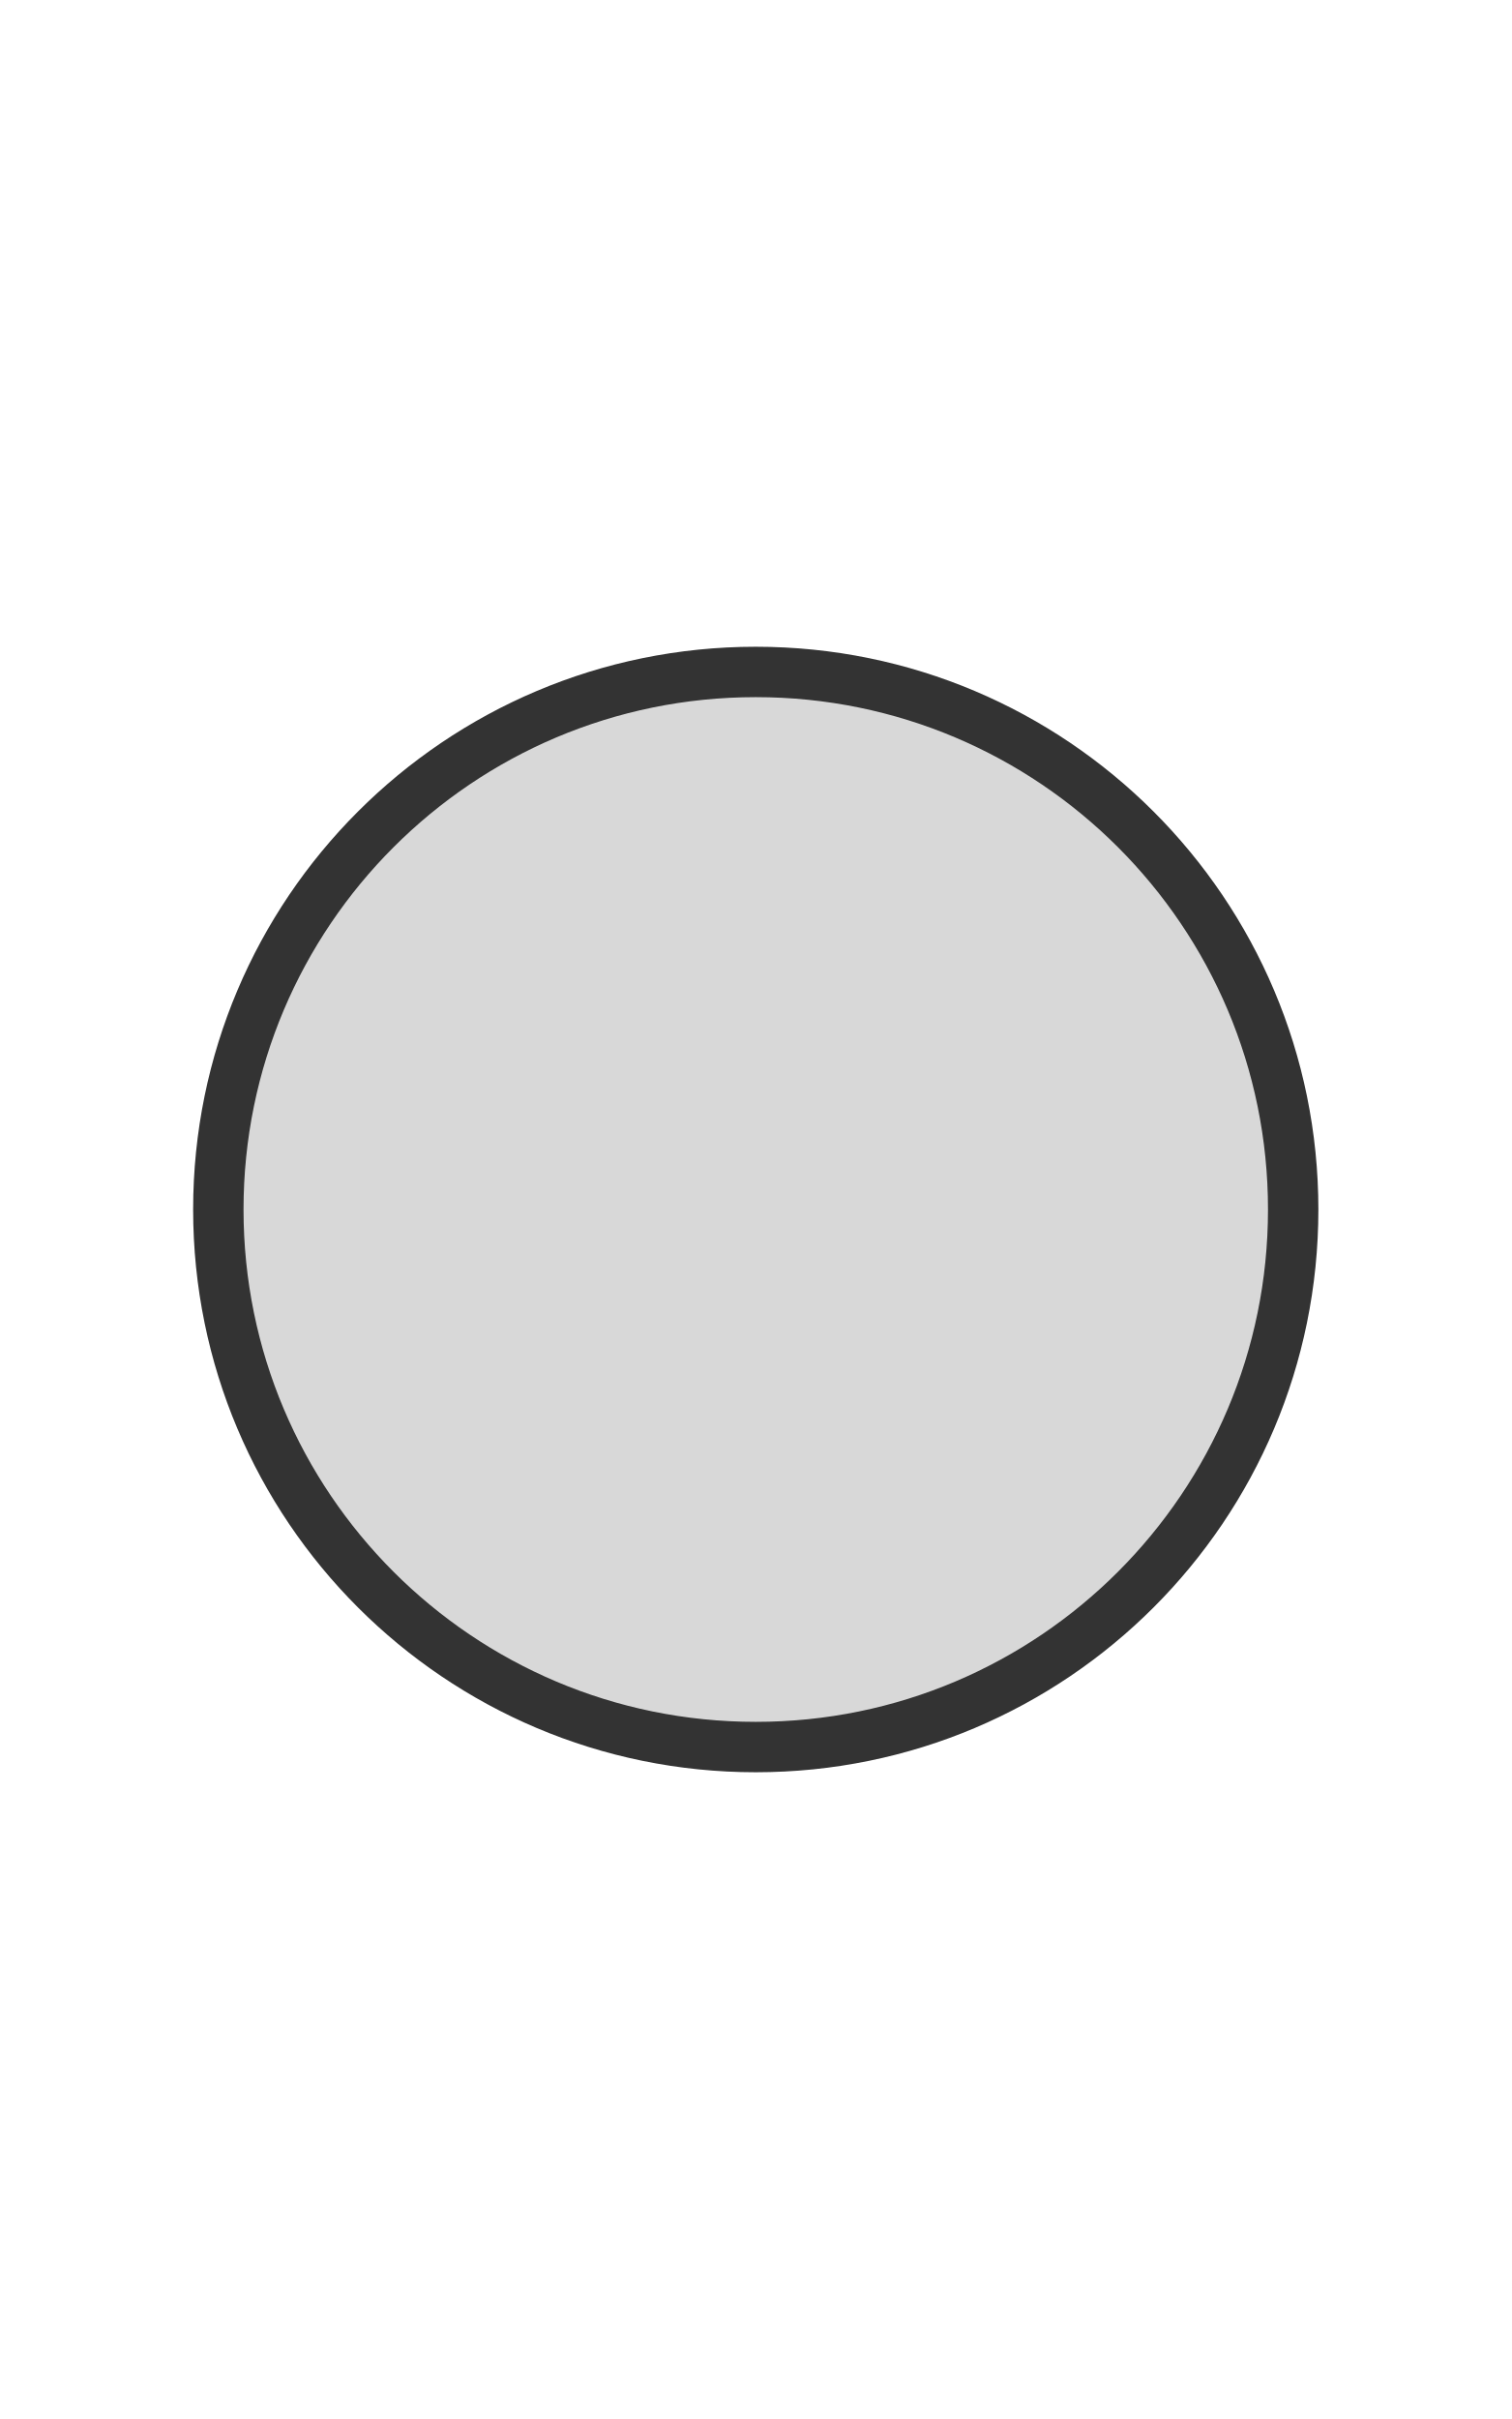
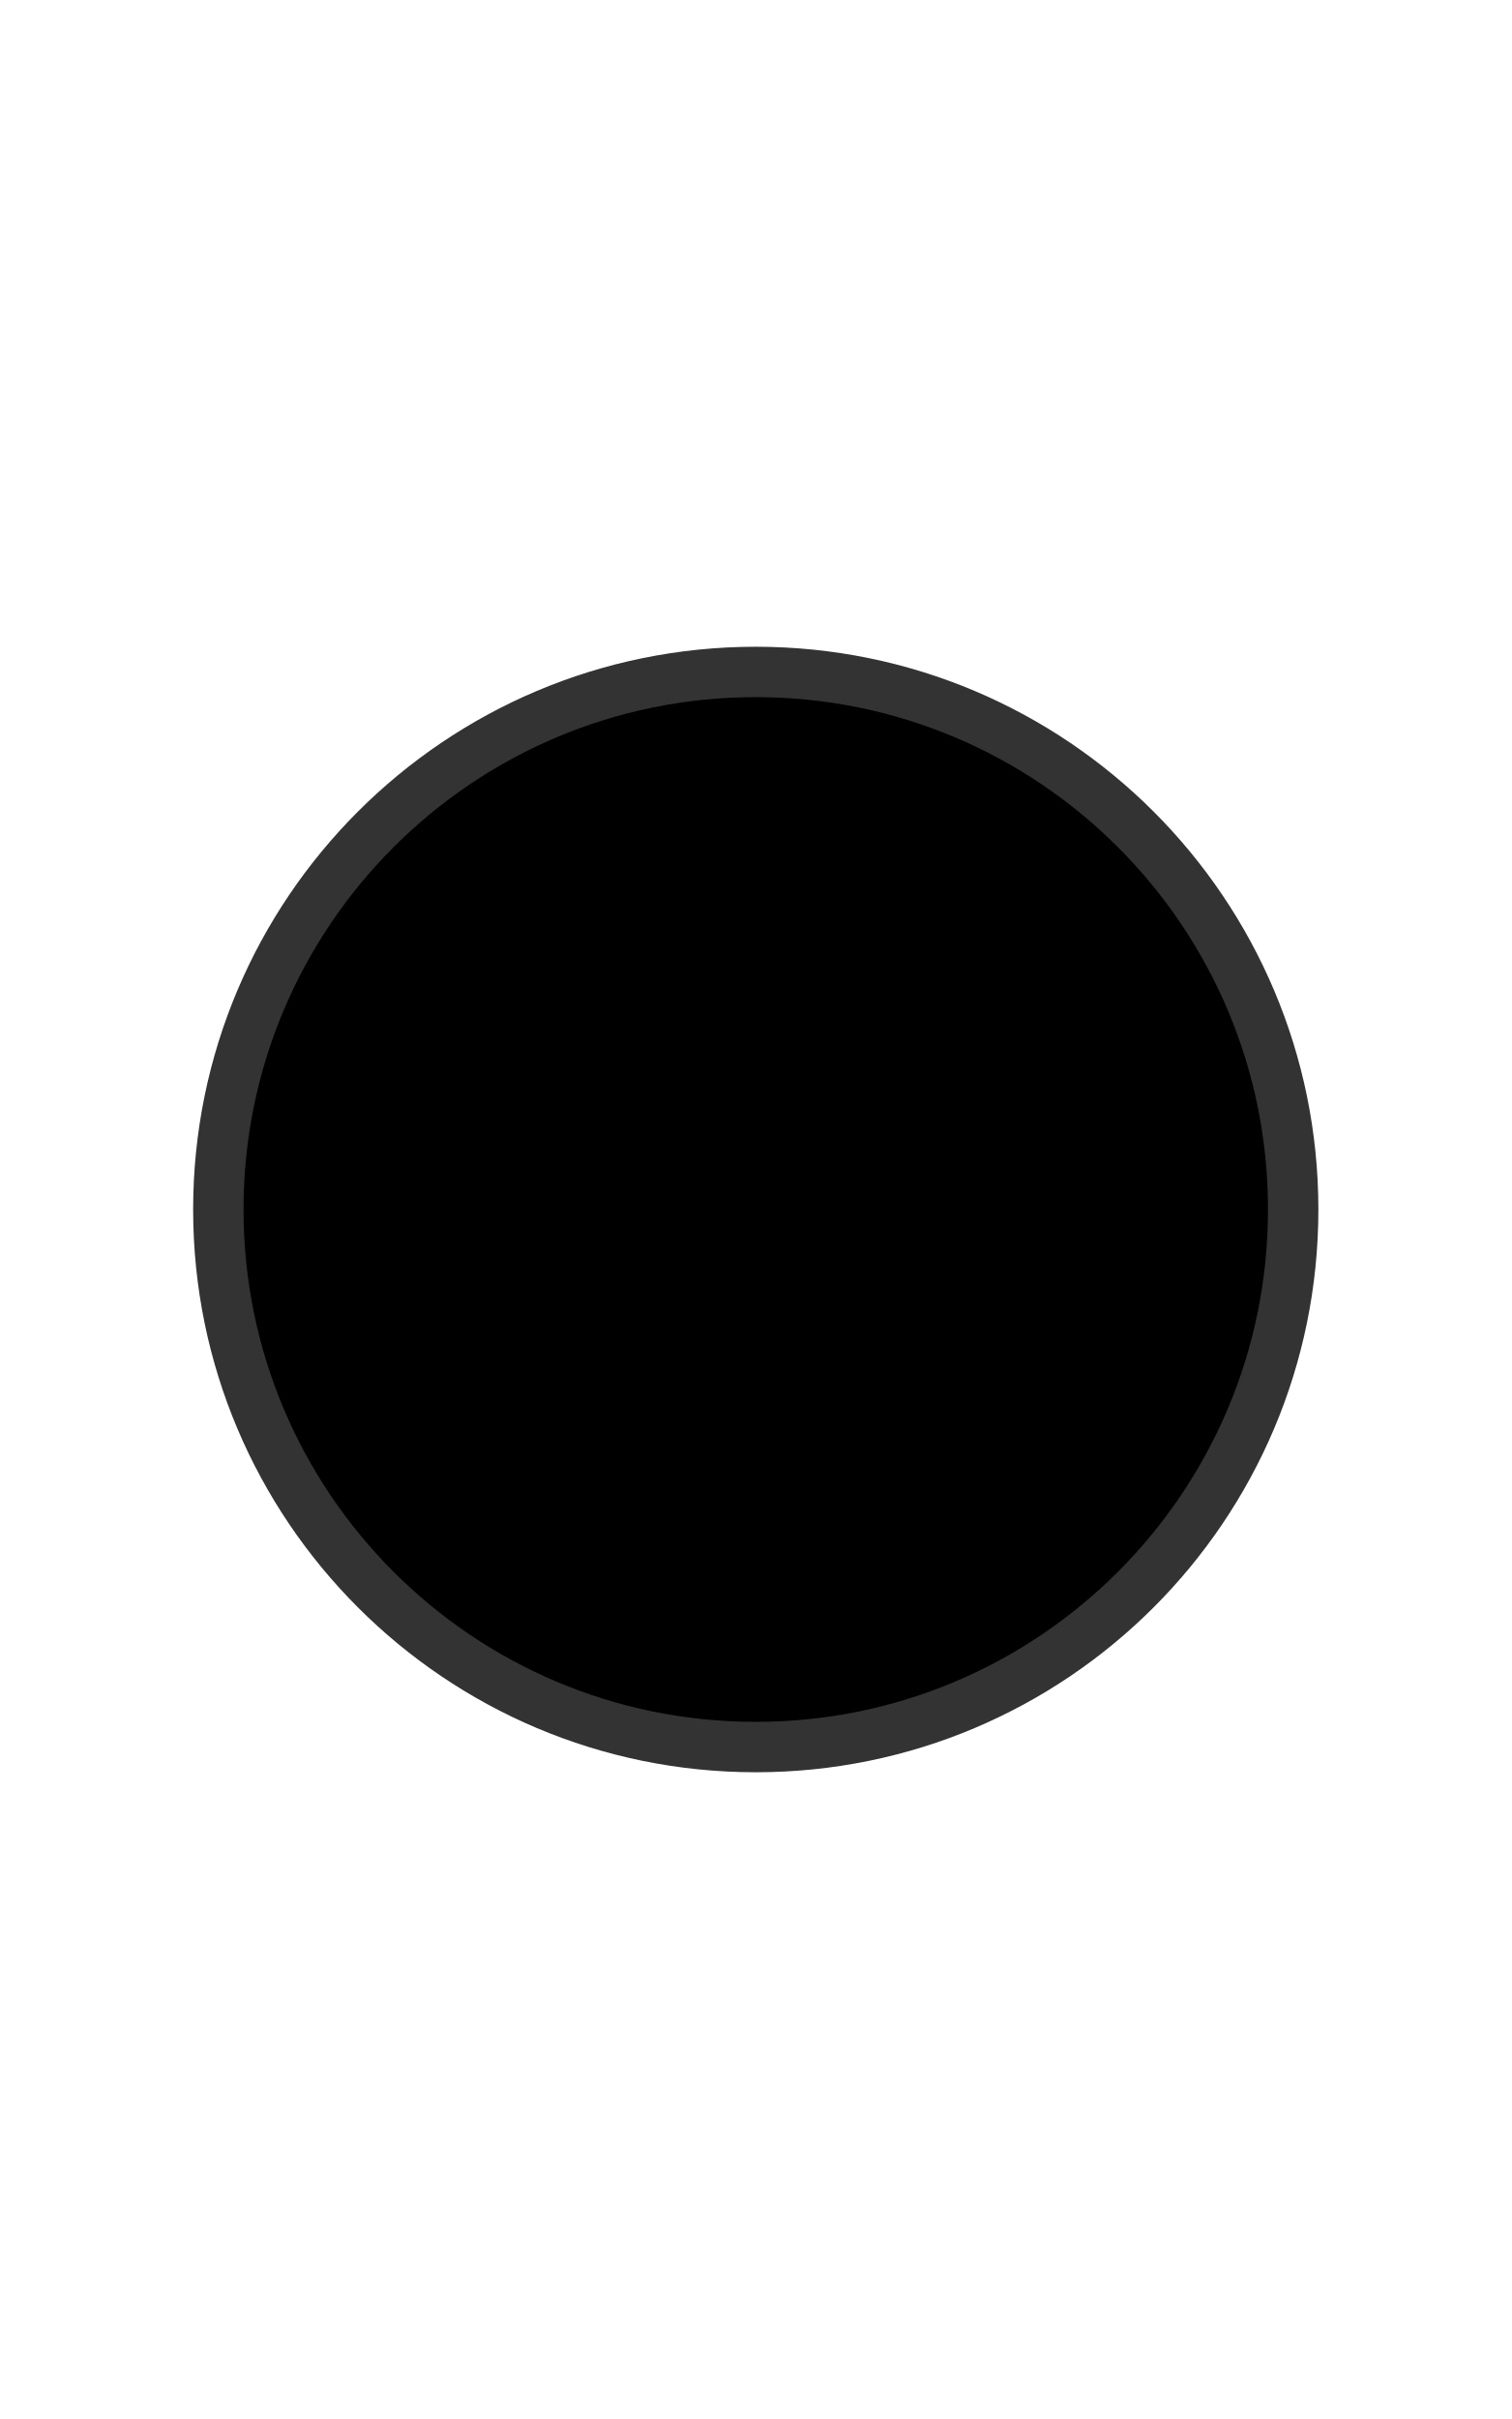
- <svg xmlns="http://www.w3.org/2000/svg" id="Hurricane_Category_Symbol" data-name="Hurricane Category Symbol" viewBox="0 0 45 72">
-   <circle style="fill: rgb(216, 216, 216); stroke: rgb(51, 51, 51); stroke-width: 1.5px" cx="22.5" cy="36" r="16" />
+ <svg xmlns="http://www.w3.org/2000/svg" viewBox="0 0 45 72" id="Hurricane_Category_Symbol" data-name="Hurricane Category Symbol">
+   <circle cx="22.5" cy="36" r="16" fill="currentColor" stroke="#333" stroke-width="1.5" />
</svg>
